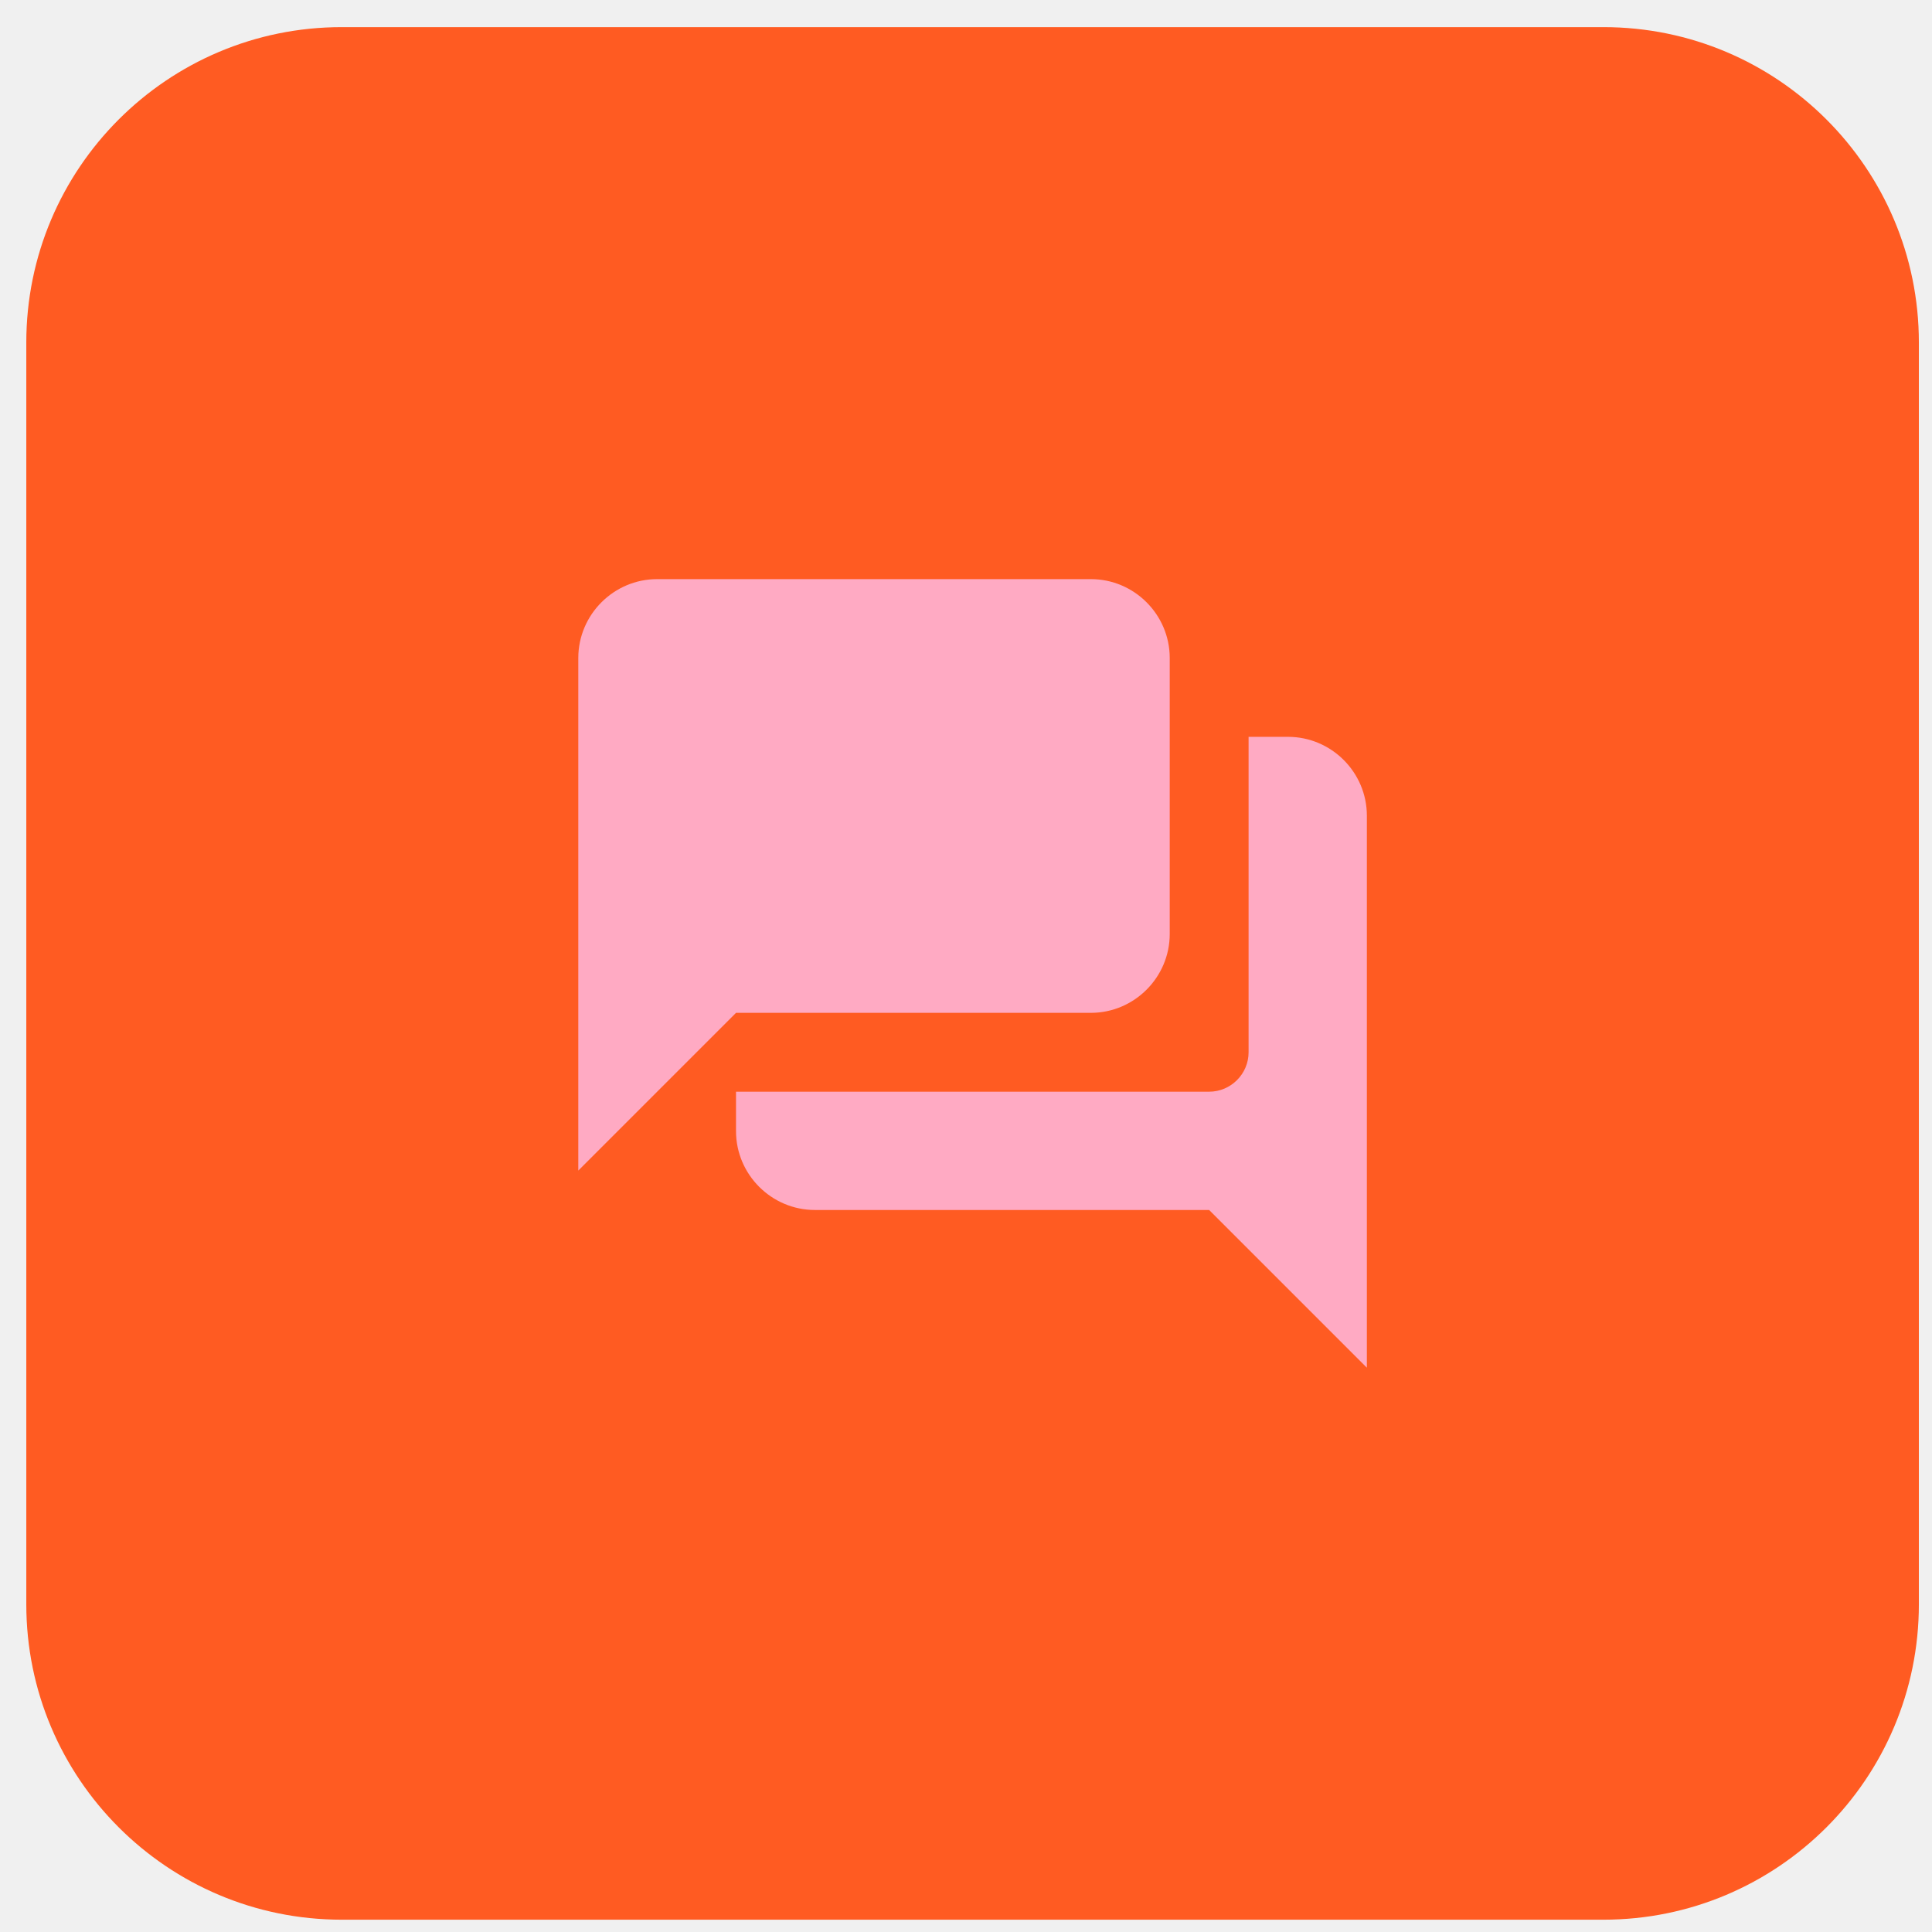
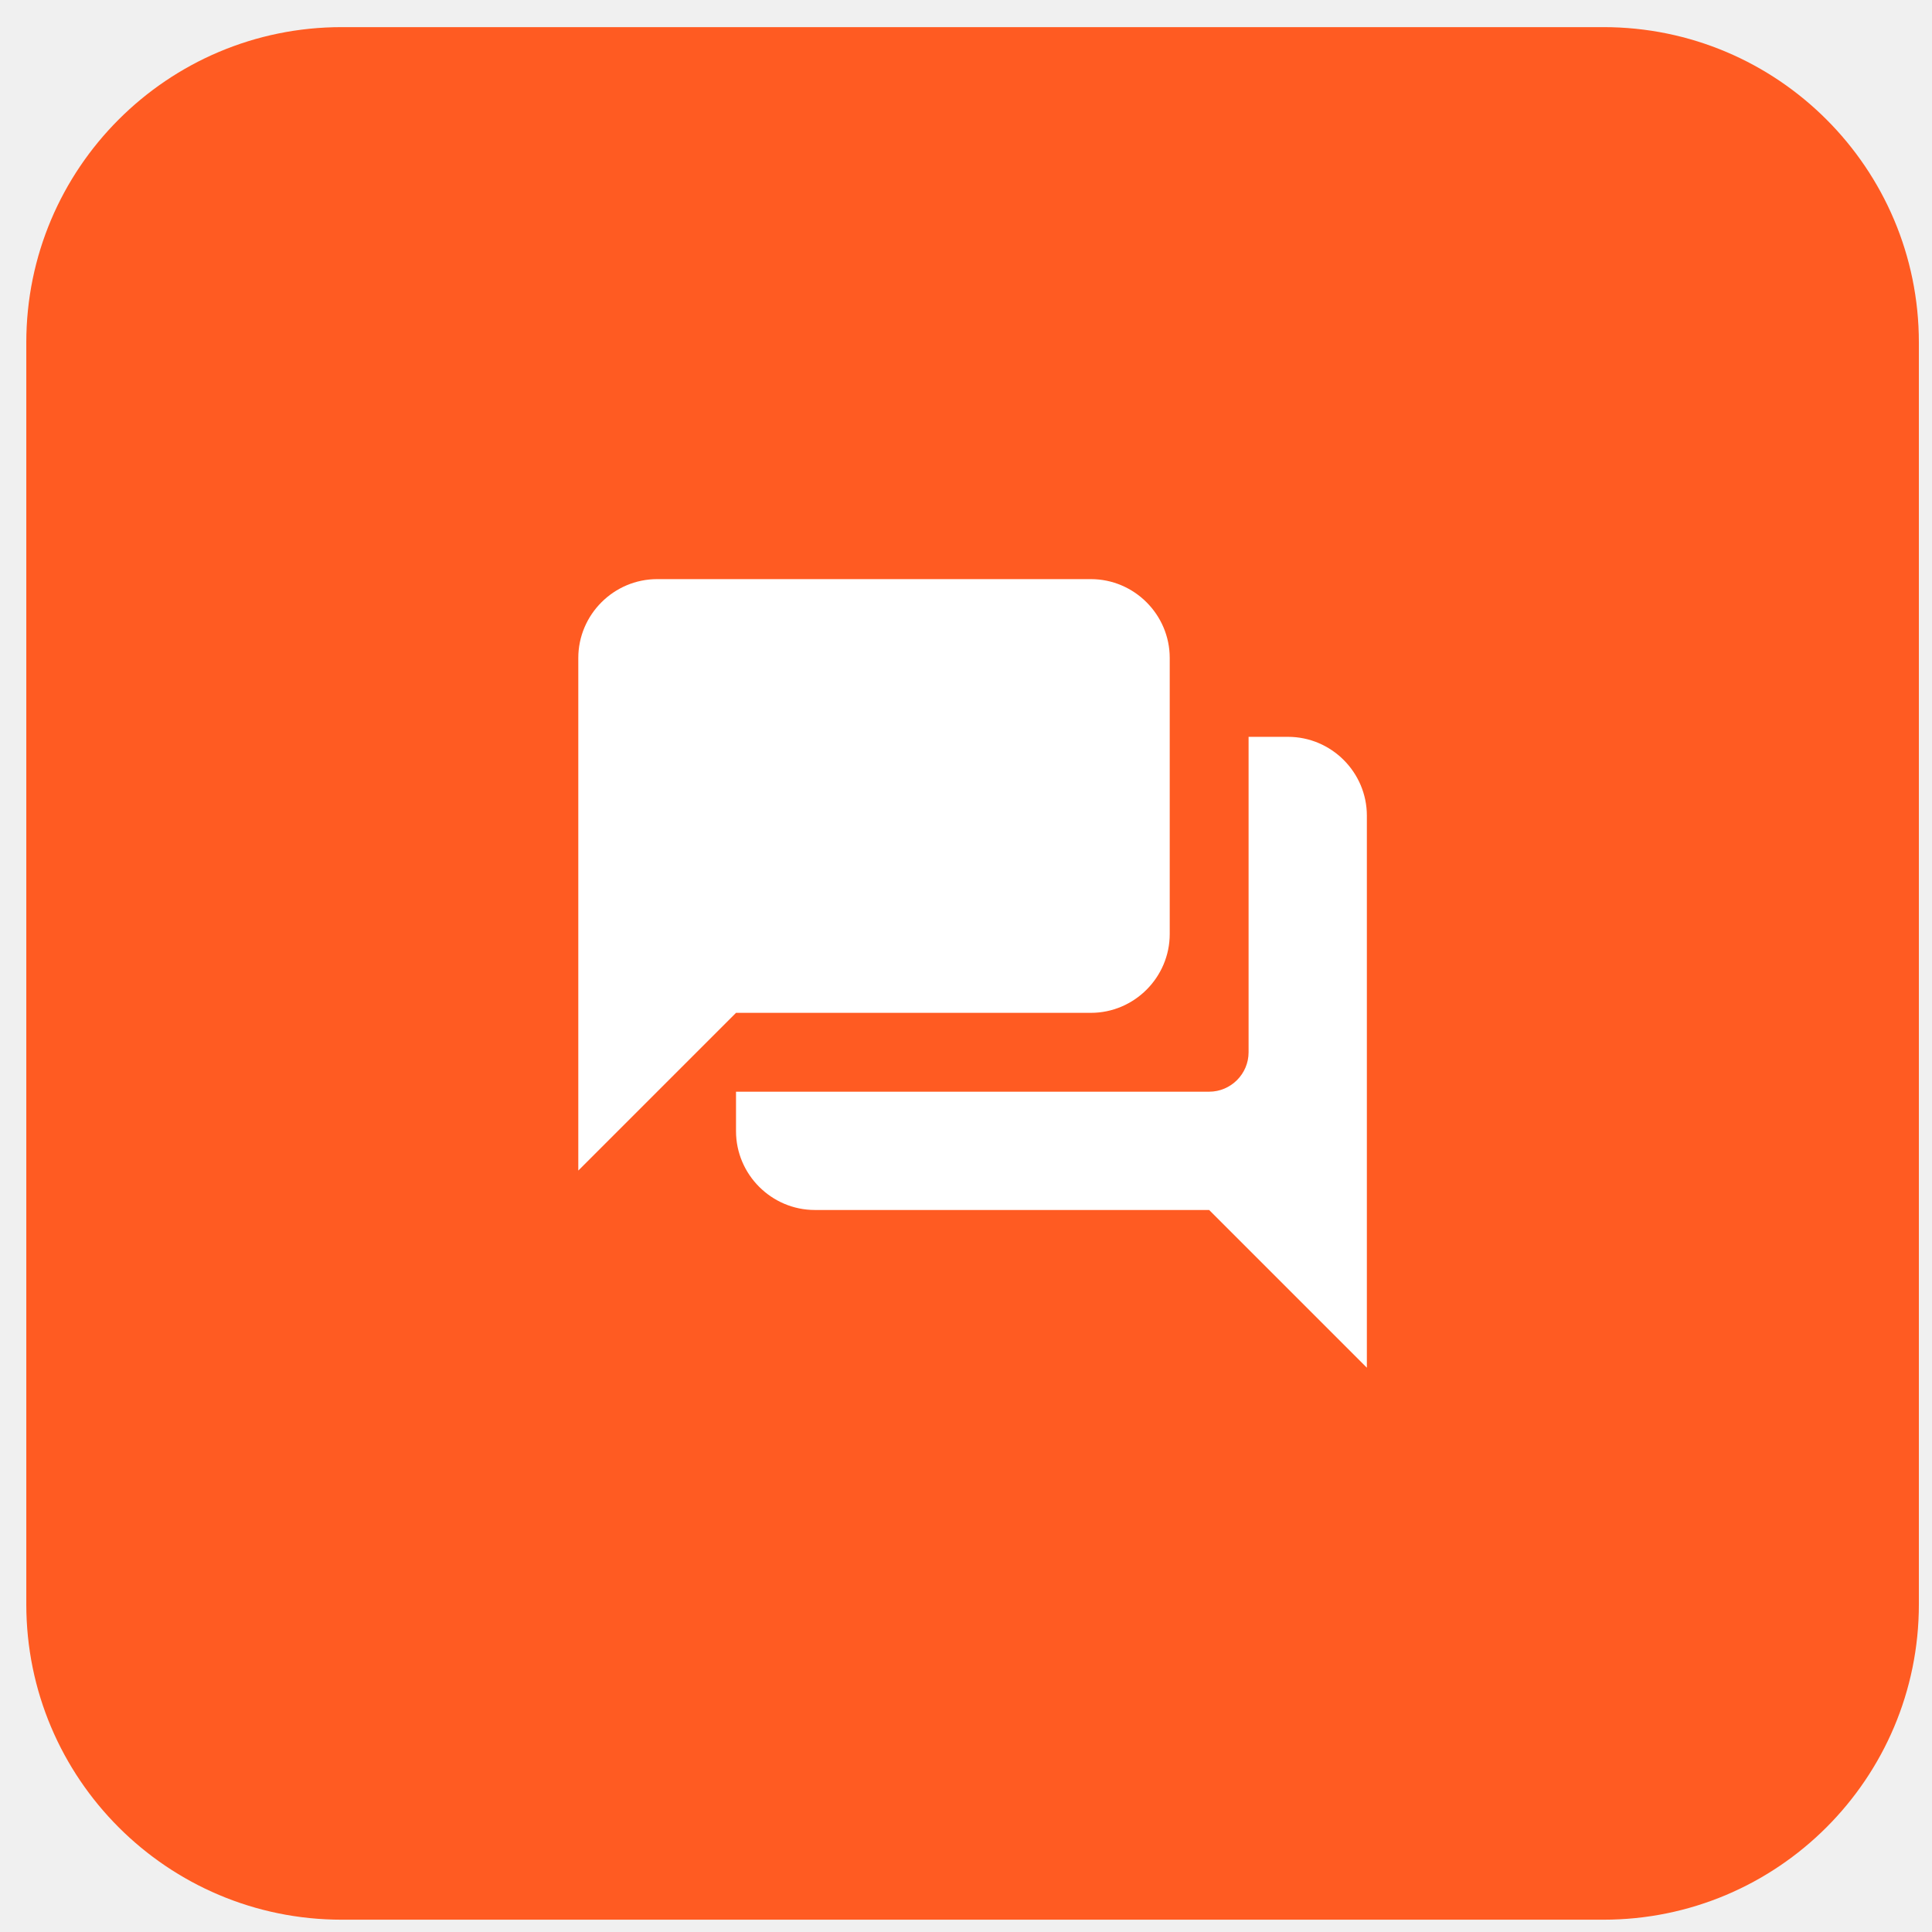
<svg xmlns="http://www.w3.org/2000/svg" width="49" height="49" viewBox="0 0 49 49" fill="none">
  <rect x="0.667" y="0.688" width="48" height="48" rx="8" fill="#ff5b22" />
  <g clip-path="url(#clip0_2586_29443)">
-     <path d="M32.667 18.688H31.667V26.688C31.667 27.238 31.217 27.688 30.667 27.688H18.667V28.688C18.667 29.788 19.567 30.688 20.667 30.688H30.667L34.667 34.688V20.688C34.667 19.587 33.767 18.688 32.667 18.688ZM29.667 23.688V16.688C29.667 15.588 28.767 14.688 27.667 14.688H16.667C15.567 14.688 14.667 15.588 14.667 16.688V29.688L18.667 25.688H27.667C28.767 25.688 29.667 24.788 29.667 23.688Z" fill="#ffaac3" />
+     <path d="M32.667 18.688H31.667V26.688C31.667 27.238 31.217 27.688 30.667 27.688H18.667V28.688C18.667 29.788 19.567 30.688 20.667 30.688H30.667L34.667 34.688V20.688C34.667 19.587 33.767 18.688 32.667 18.688ZM29.667 23.688V16.688C29.667 15.588 28.767 14.688 27.667 14.688H16.667C15.567 14.688 14.667 15.588 14.667 16.688V29.688L18.667 25.688H27.667C28.767 25.688 29.667 24.788 29.667 23.688Z" fill="#fff" />
  </g>
  <defs>
    <clipPath id="clip0_2586_29443">
      <rect width="24" height="24" fill="white" transform="translate(12.667 12.6875)" />
    </clipPath>
  </defs>
</svg>
